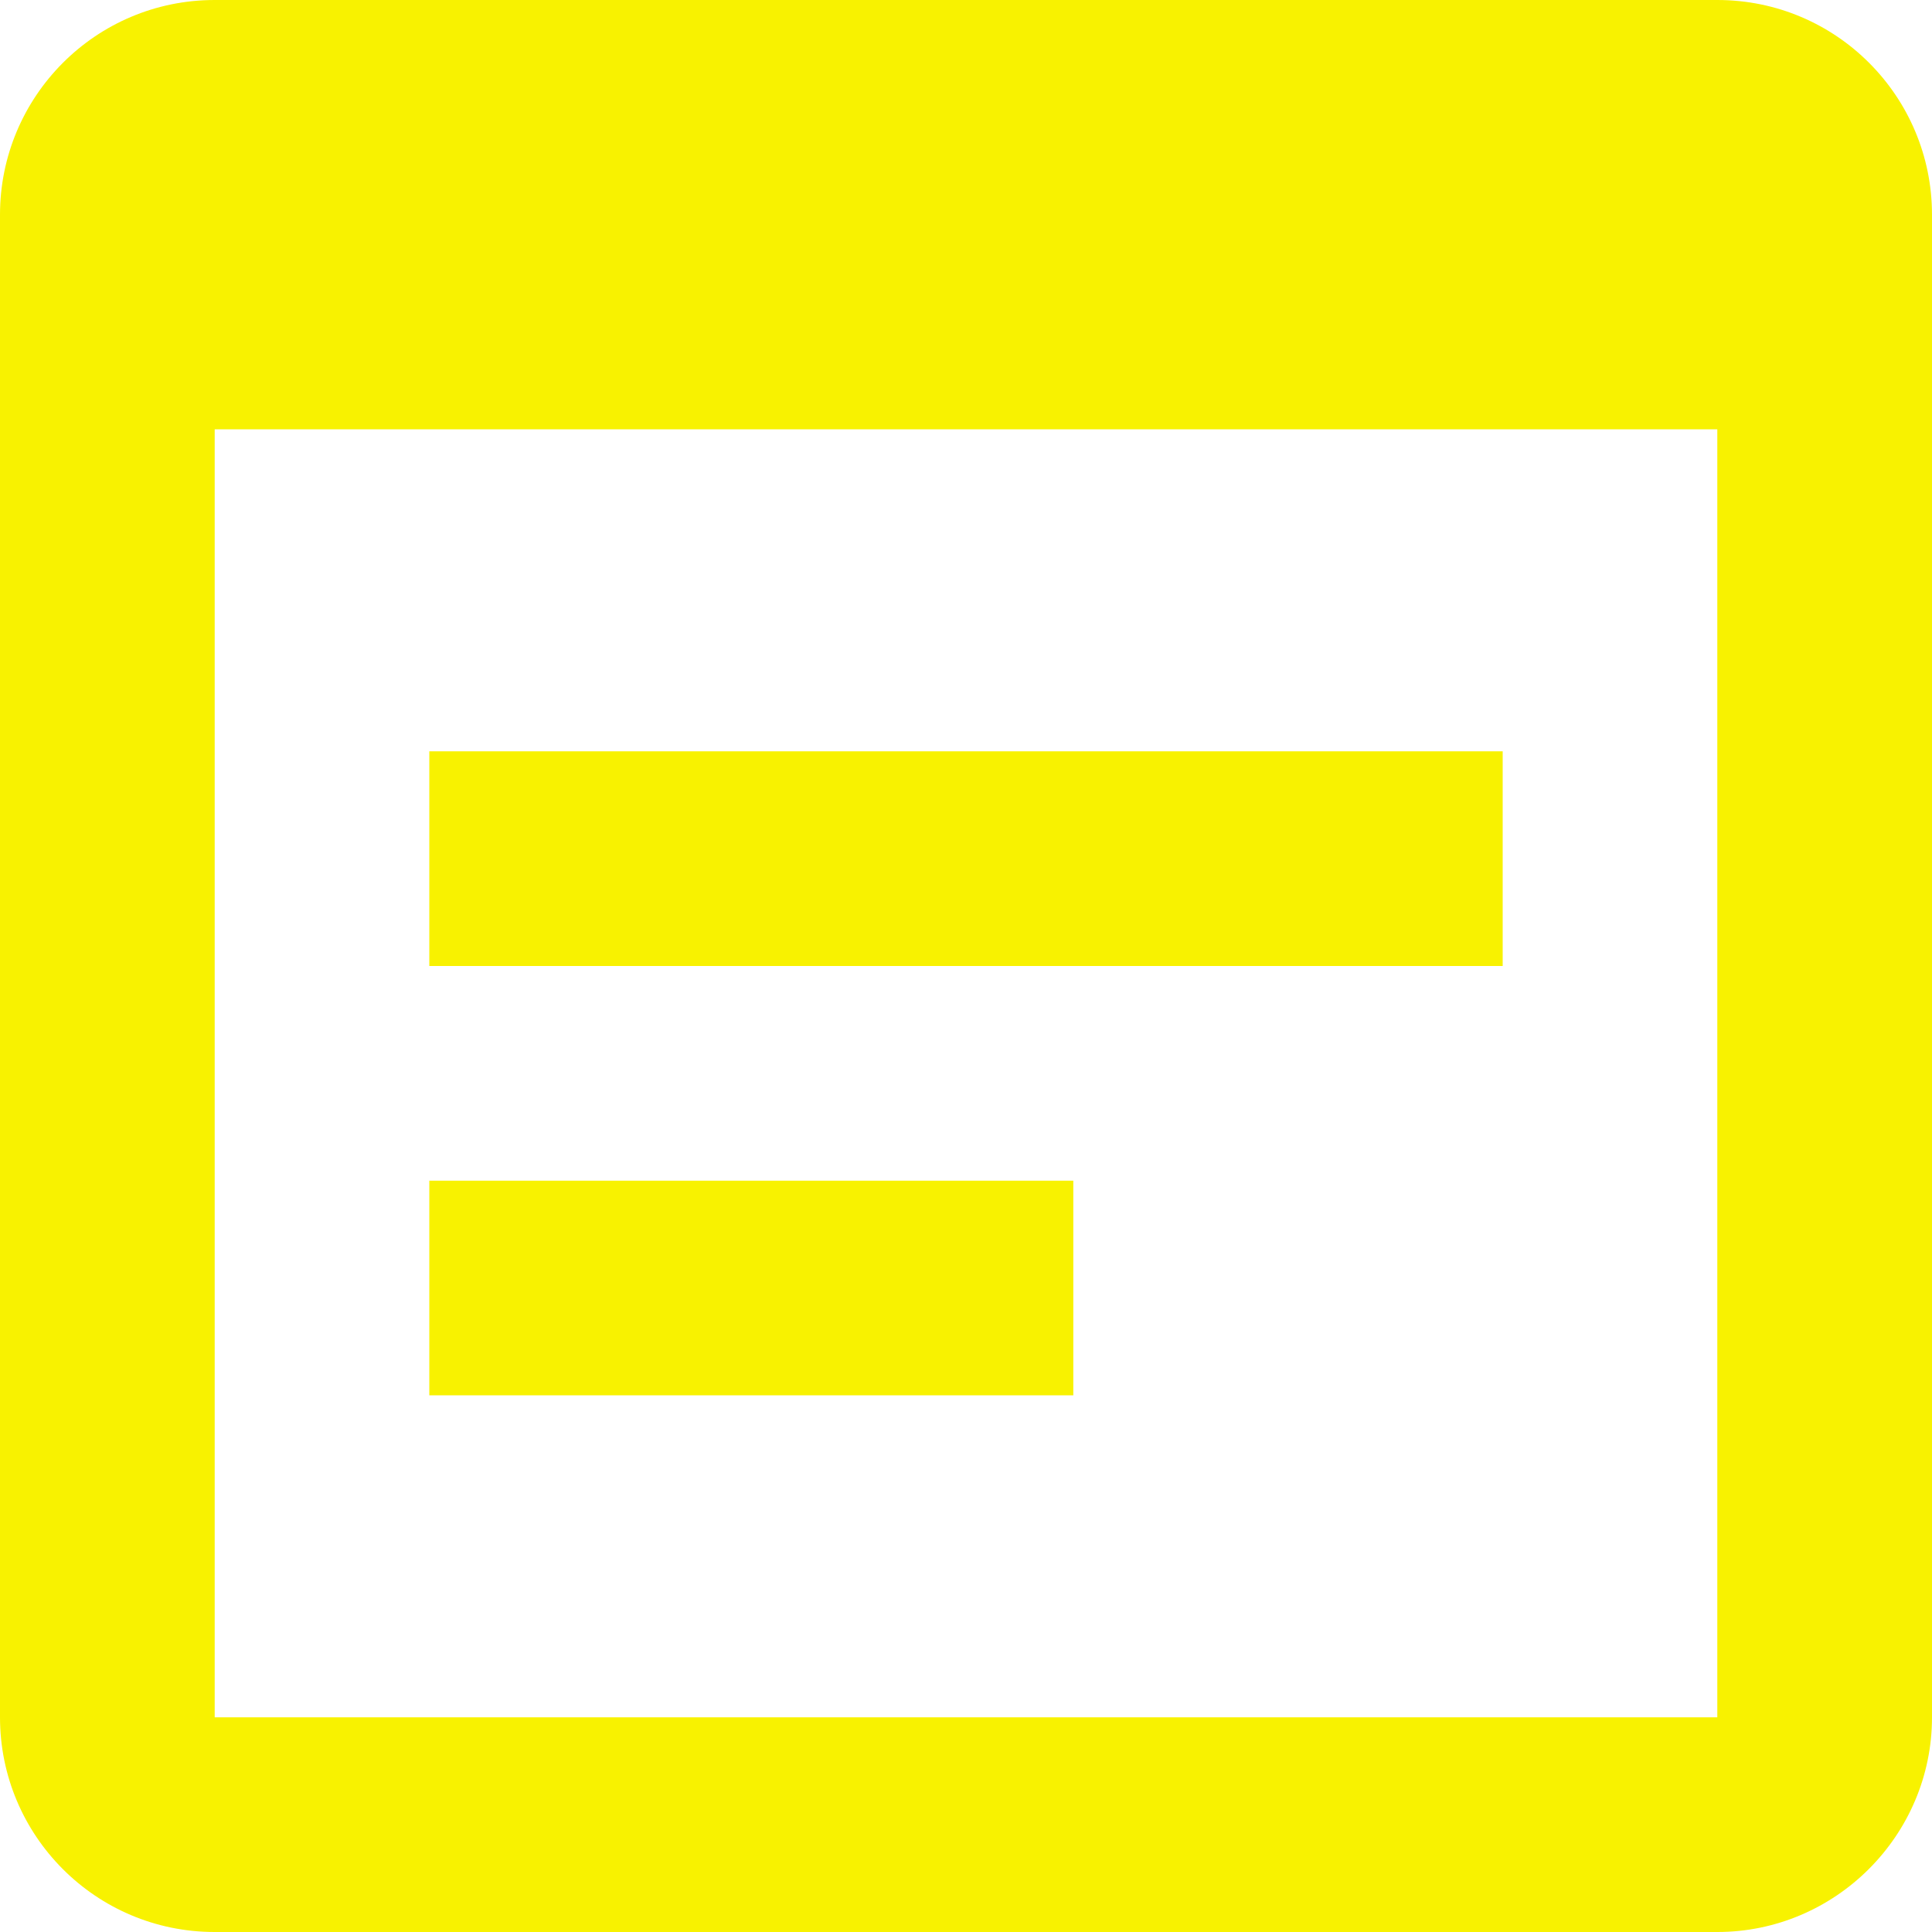
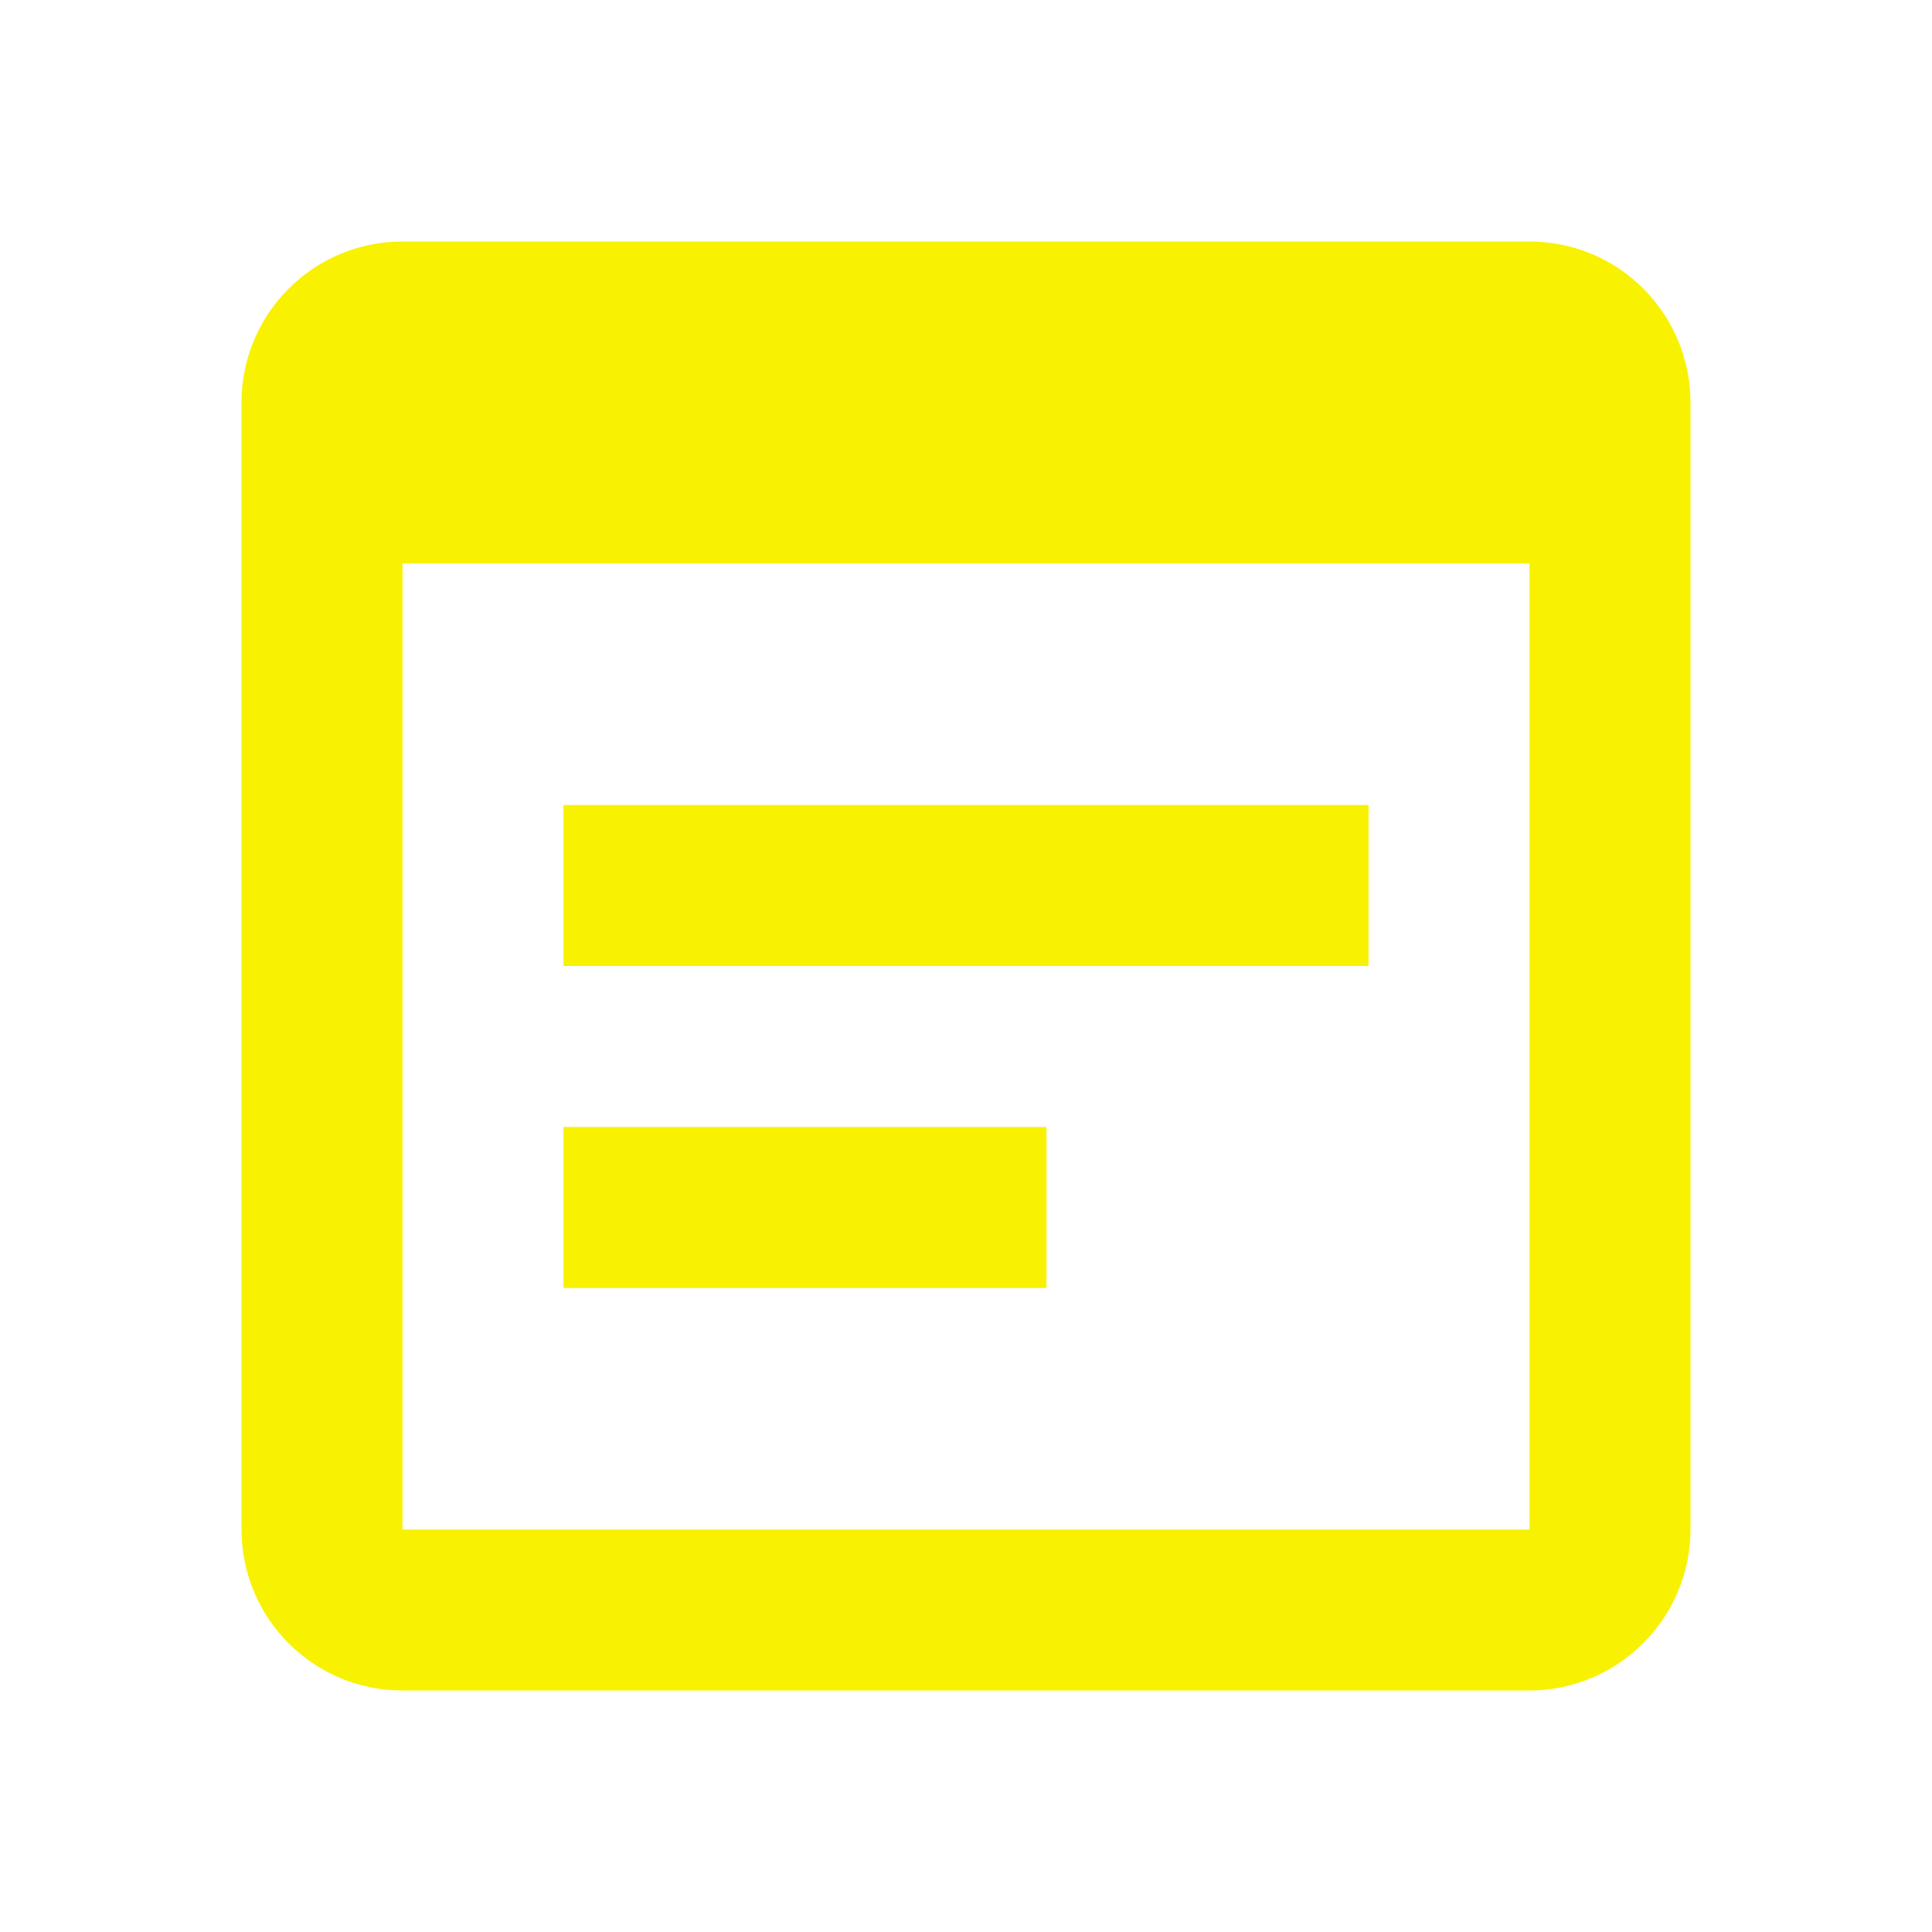
- <svg xmlns="http://www.w3.org/2000/svg" width="24" height="24" viewBox="0 0 24 24" fill="none">
+ <svg xmlns="http://www.w3.org/2000/svg" width="32" height="32" viewBox="0 0 32 32" fill="none">
  <defs />
-   <path d="M21.333 0L2.667 0C1.187 0 0 1.2 0 2.667L0 21.333C0 22.8 1.187 24 2.667 24L21.333 24C22.8 24 24 22.8 24 21.333L24 2.667C24 1.2 22.813 0 21.333 0ZM21.333 21.333L2.667 21.333L2.667 5.333L21.333 5.333L21.333 21.333ZM18.667 12L5.333 12L5.333 9.333L18.667 9.333L18.667 12ZM13.333 17.333L5.333 17.333L5.333 14.667L13.333 14.667L13.333 17.333Z" fill="#F8F200" fill-opacity="1" fill-rule="nonzero" />
+   <path id="Vector" d="M25.333 4L6.667 4C5.187 4 4 5.2 4 6.667L4 25.333C4 26.8 5.187 28 6.667 28L25.333 28C26.8 28 28 26.8 28 25.333L28 6.667C28 5.2 26.813 4 25.333 4ZM25.333 25.333L6.667 25.333L6.667 9.333L25.333 9.333L25.333 25.333ZM22.667 16L9.333 16L9.333 13.333L22.667 13.333L22.667 16ZM17.333 21.333L9.333 21.333L9.333 18.667L17.333 18.667L17.333 21.333Z" fill="#F8F200" fill-opacity="1" fill-rule="nonzero" />
</svg>
